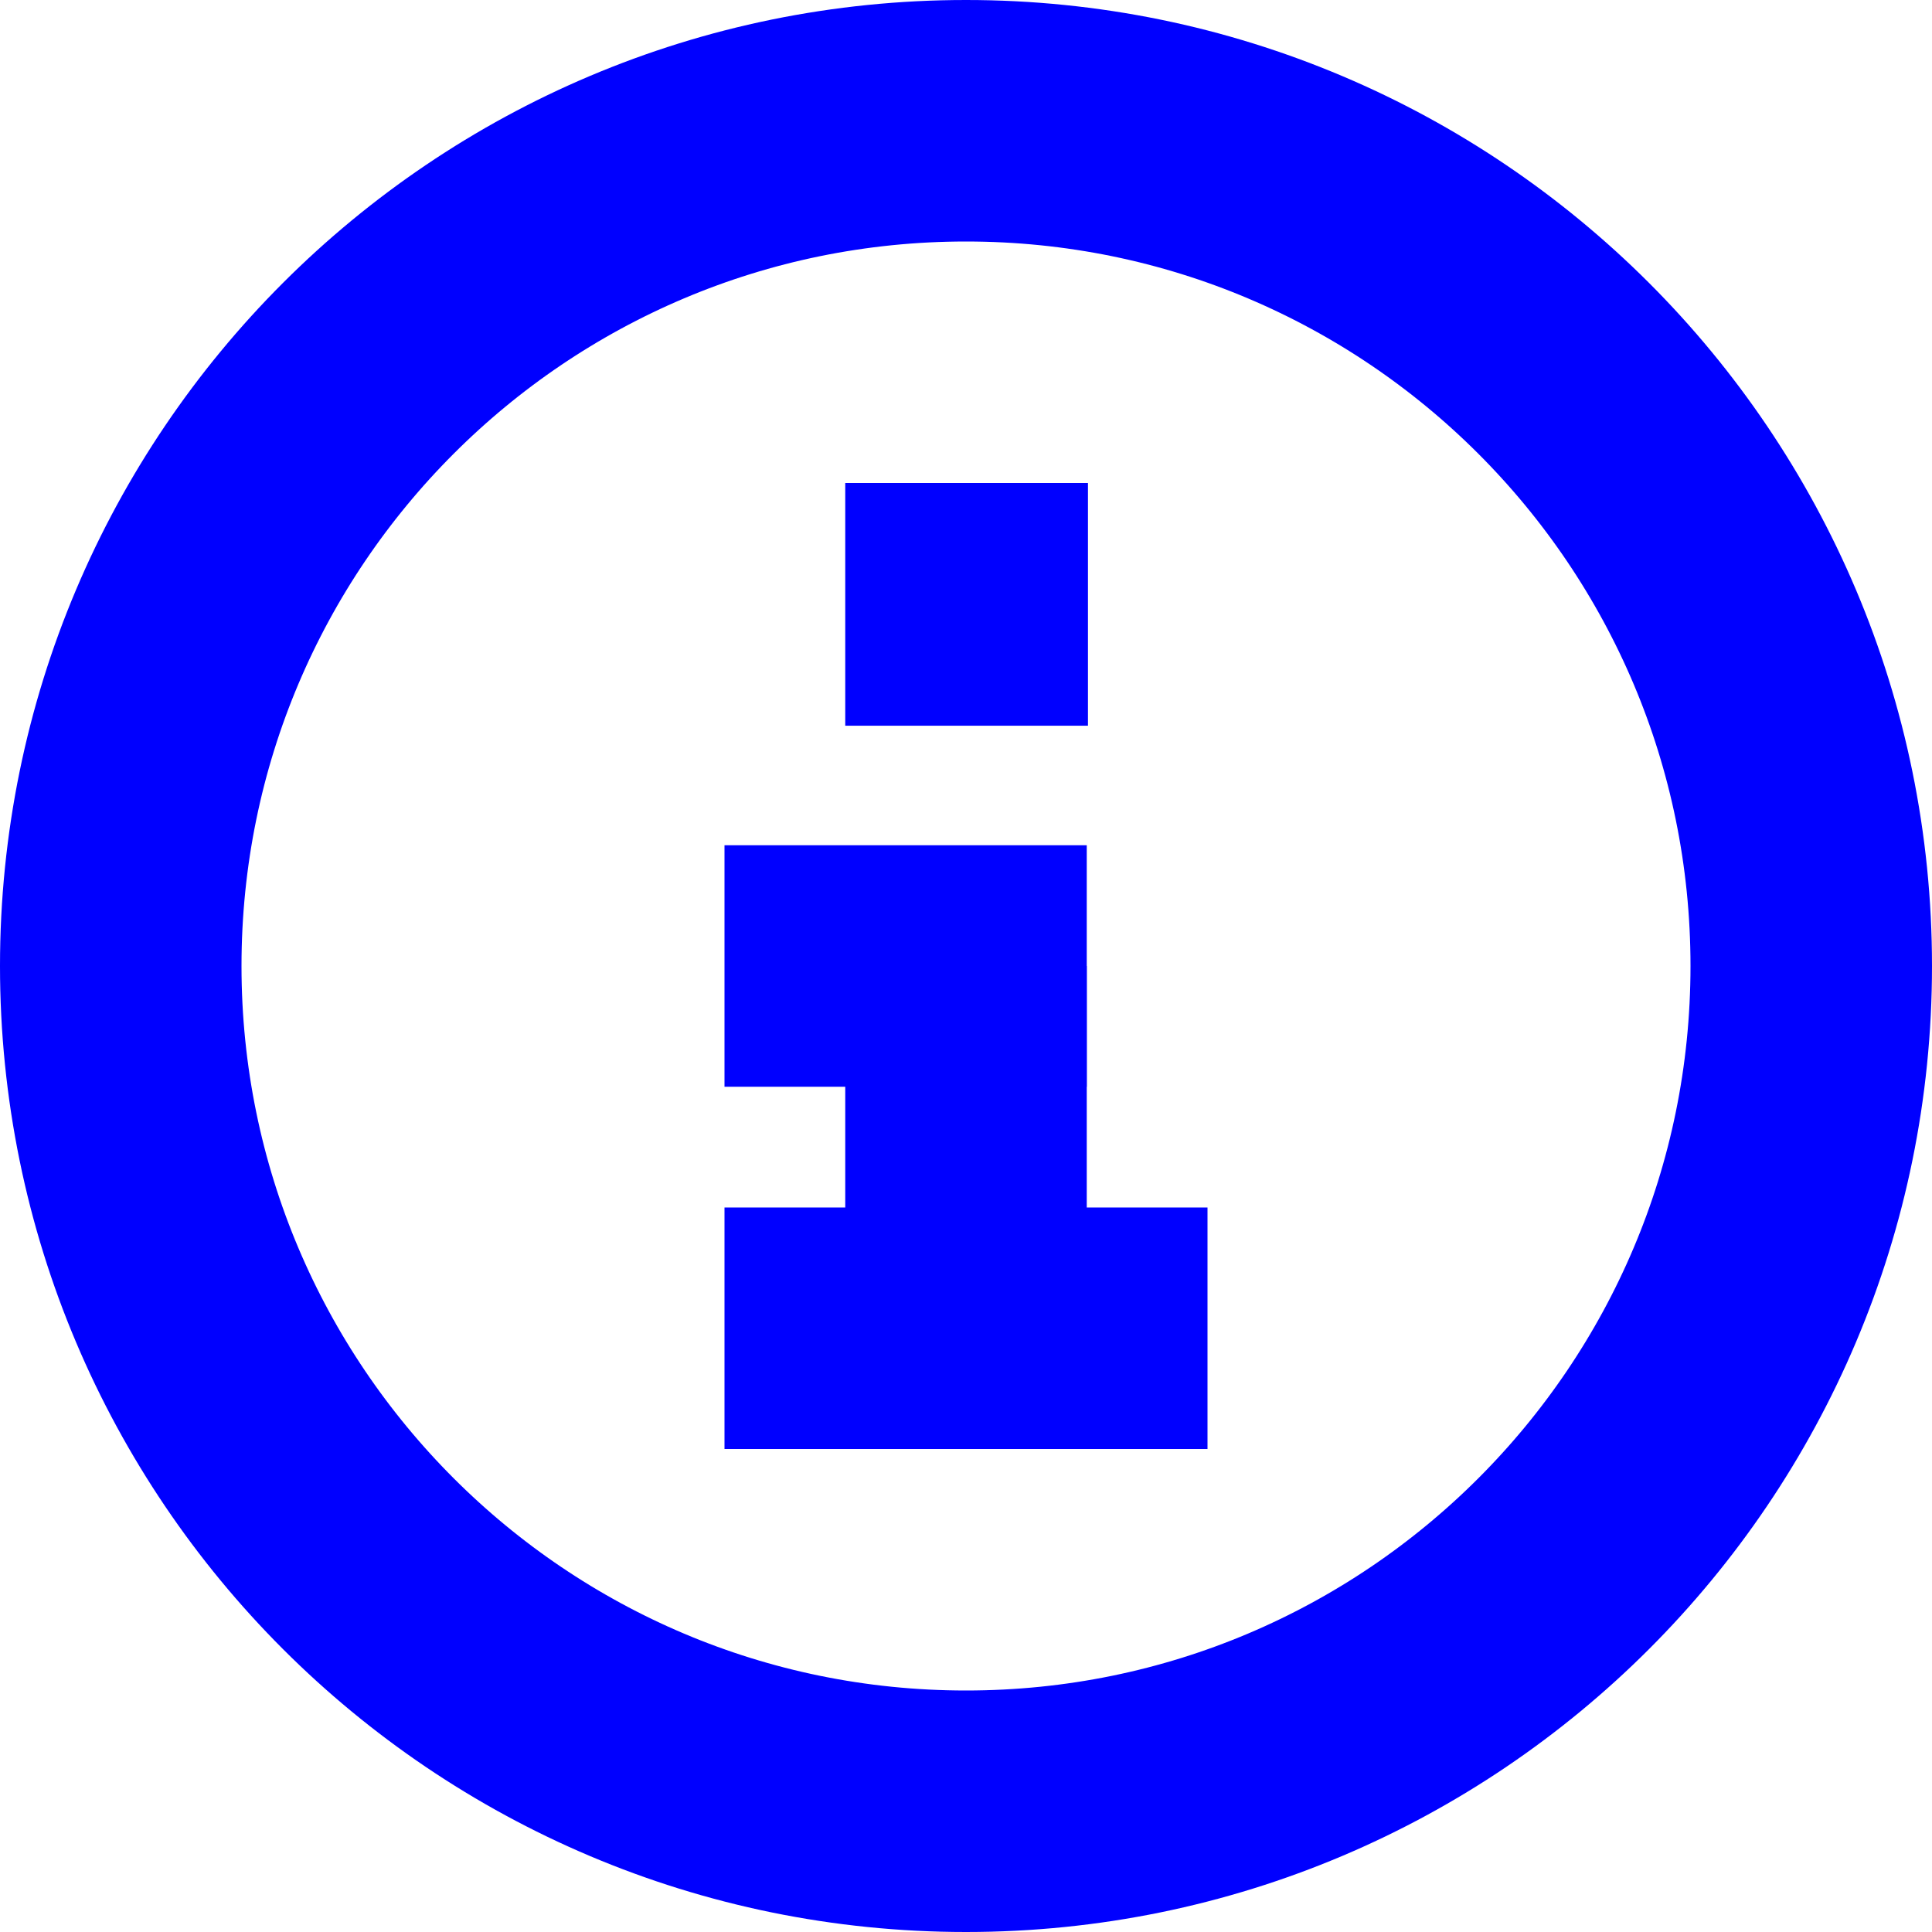
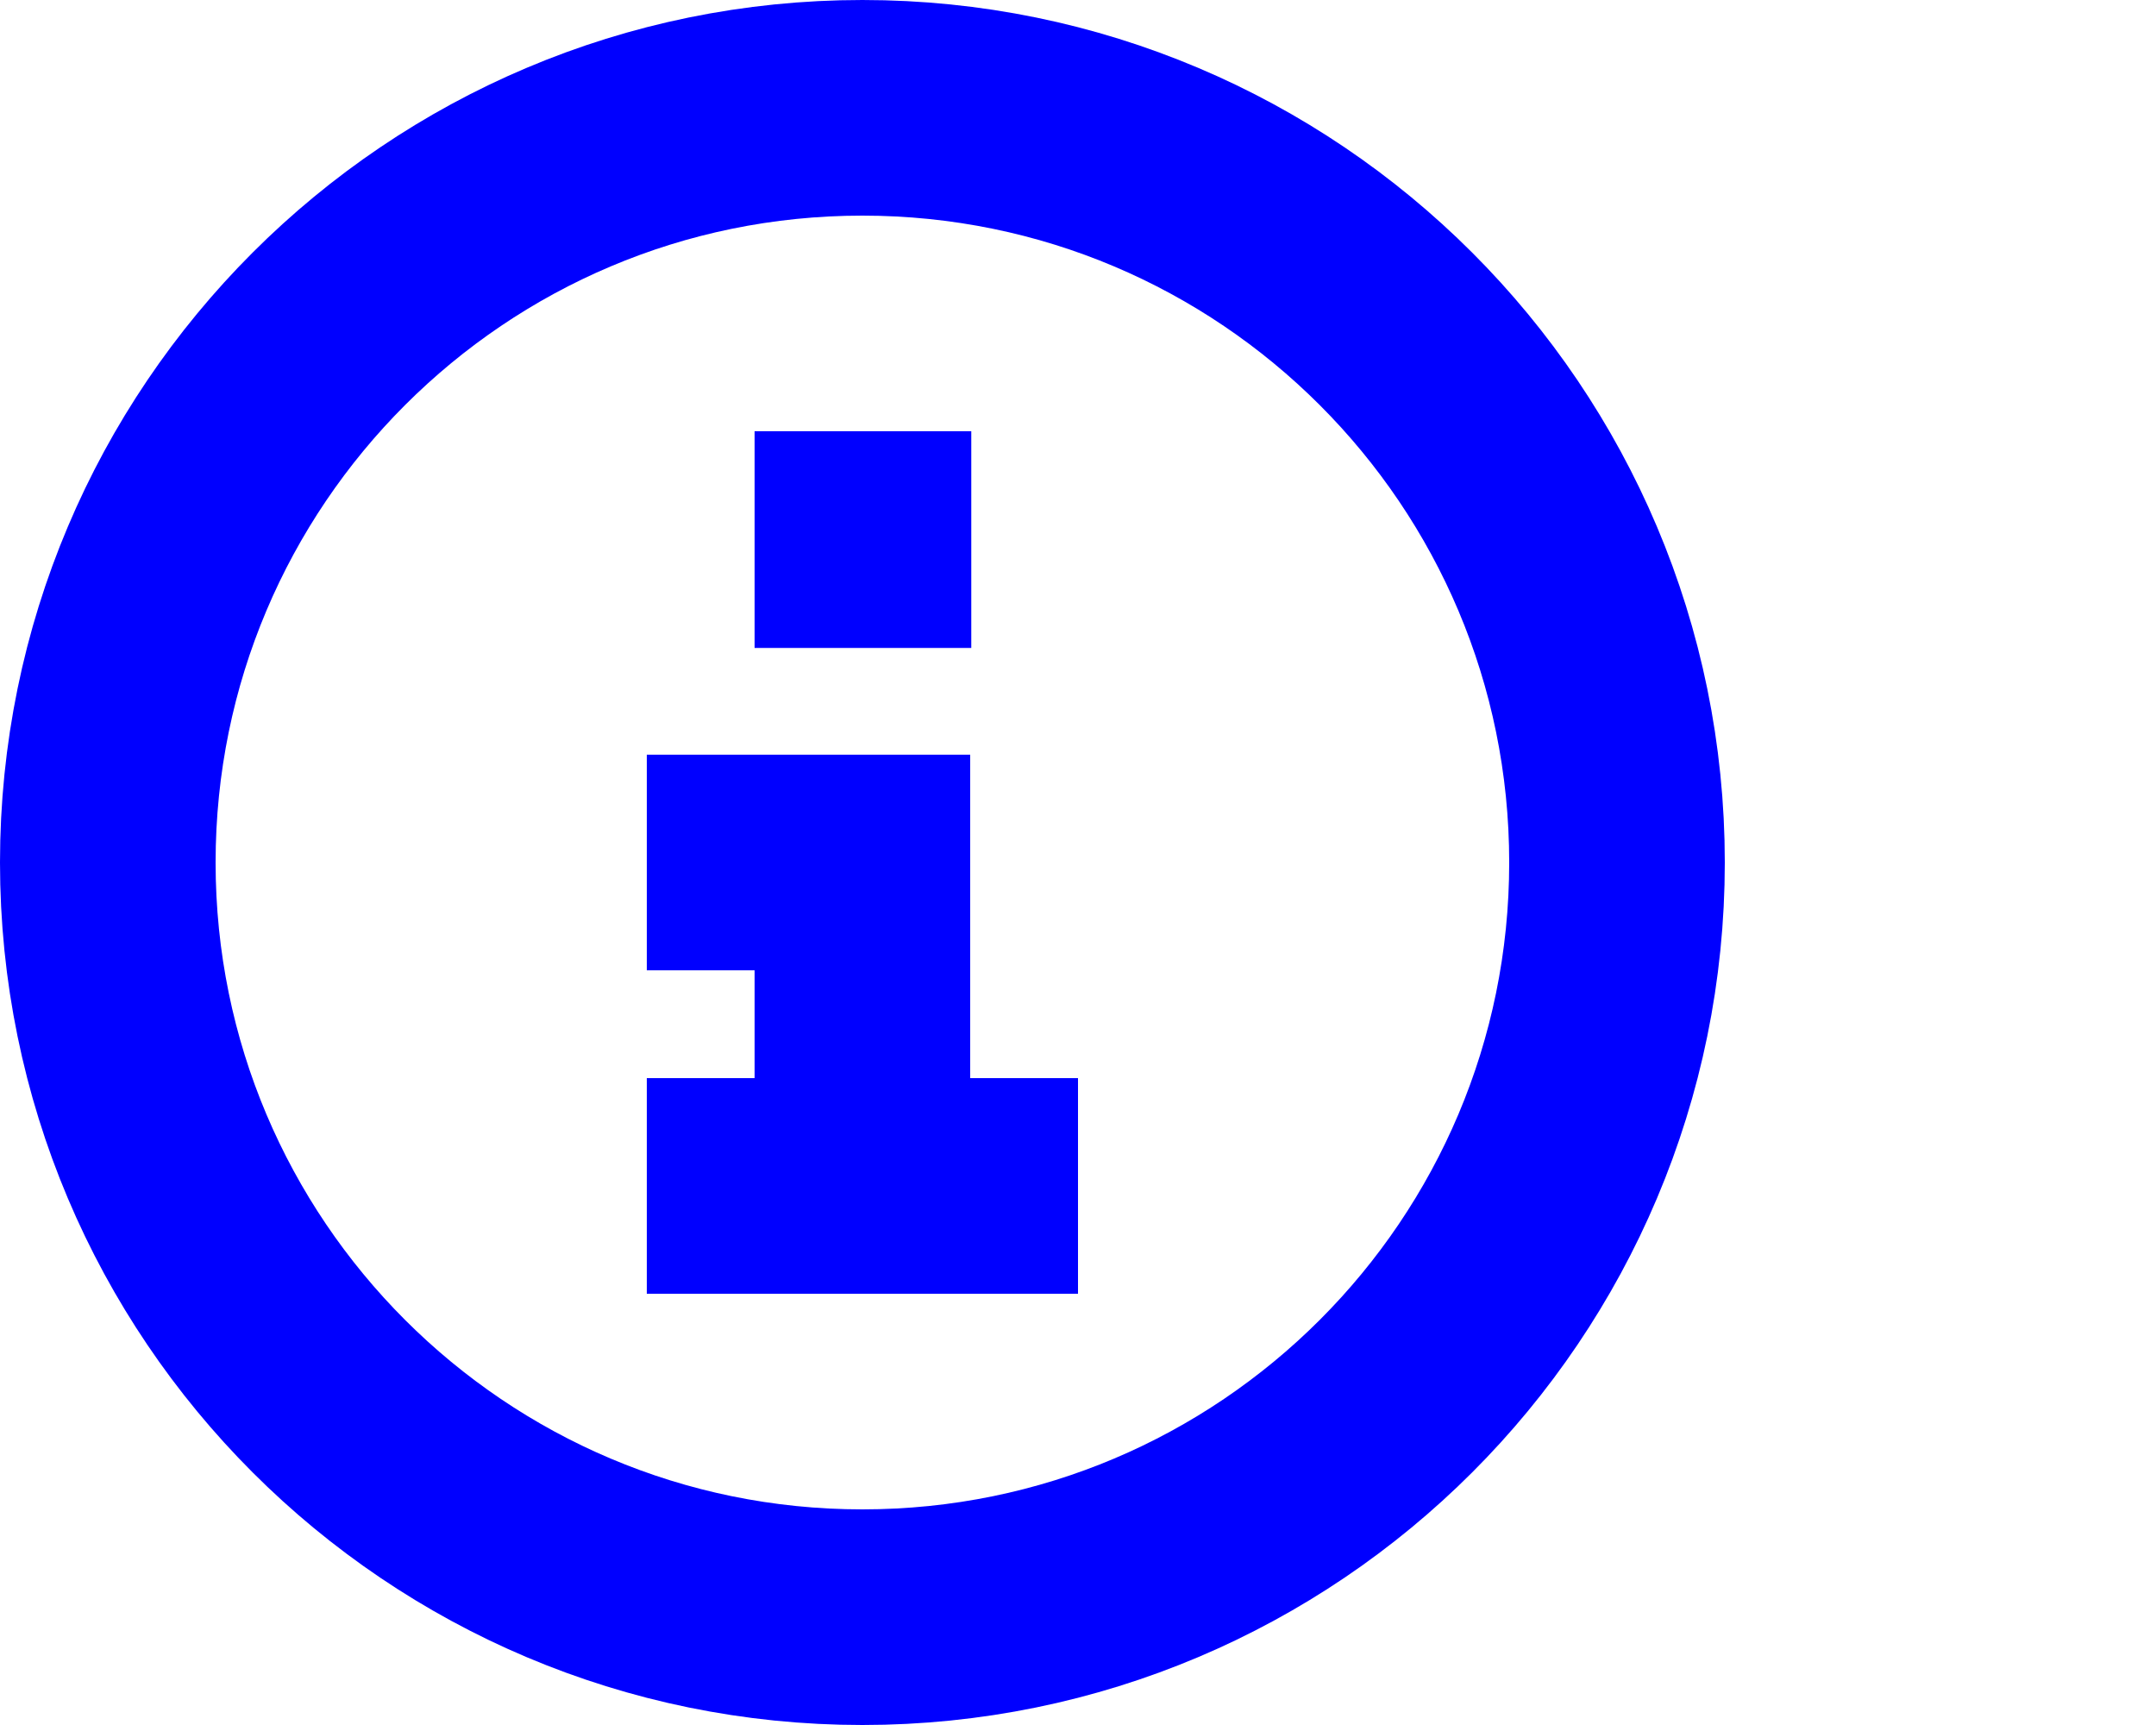
- <svg xmlns="http://www.w3.org/2000/svg" viewBox="0 0 16 16">
+ <svg xmlns="http://www.w3.org/2000/svg" viewBox="0 0 20 16">
  <g stroke-width="2" stroke="blue" shape-rendering="geometricPrecision">
    <circle fill="none" cx="8" cy="8" r="7" stroke-linejoin="round" />
    <polyline points="8 11 8 8" />
    <polyline points="9 8 6 8" />
    <line x1="10" y1="11" x2="6" y2="11" />
    <rect x="8" y="5" width="0.01" height="0.01" />
  </g>
</svg>
